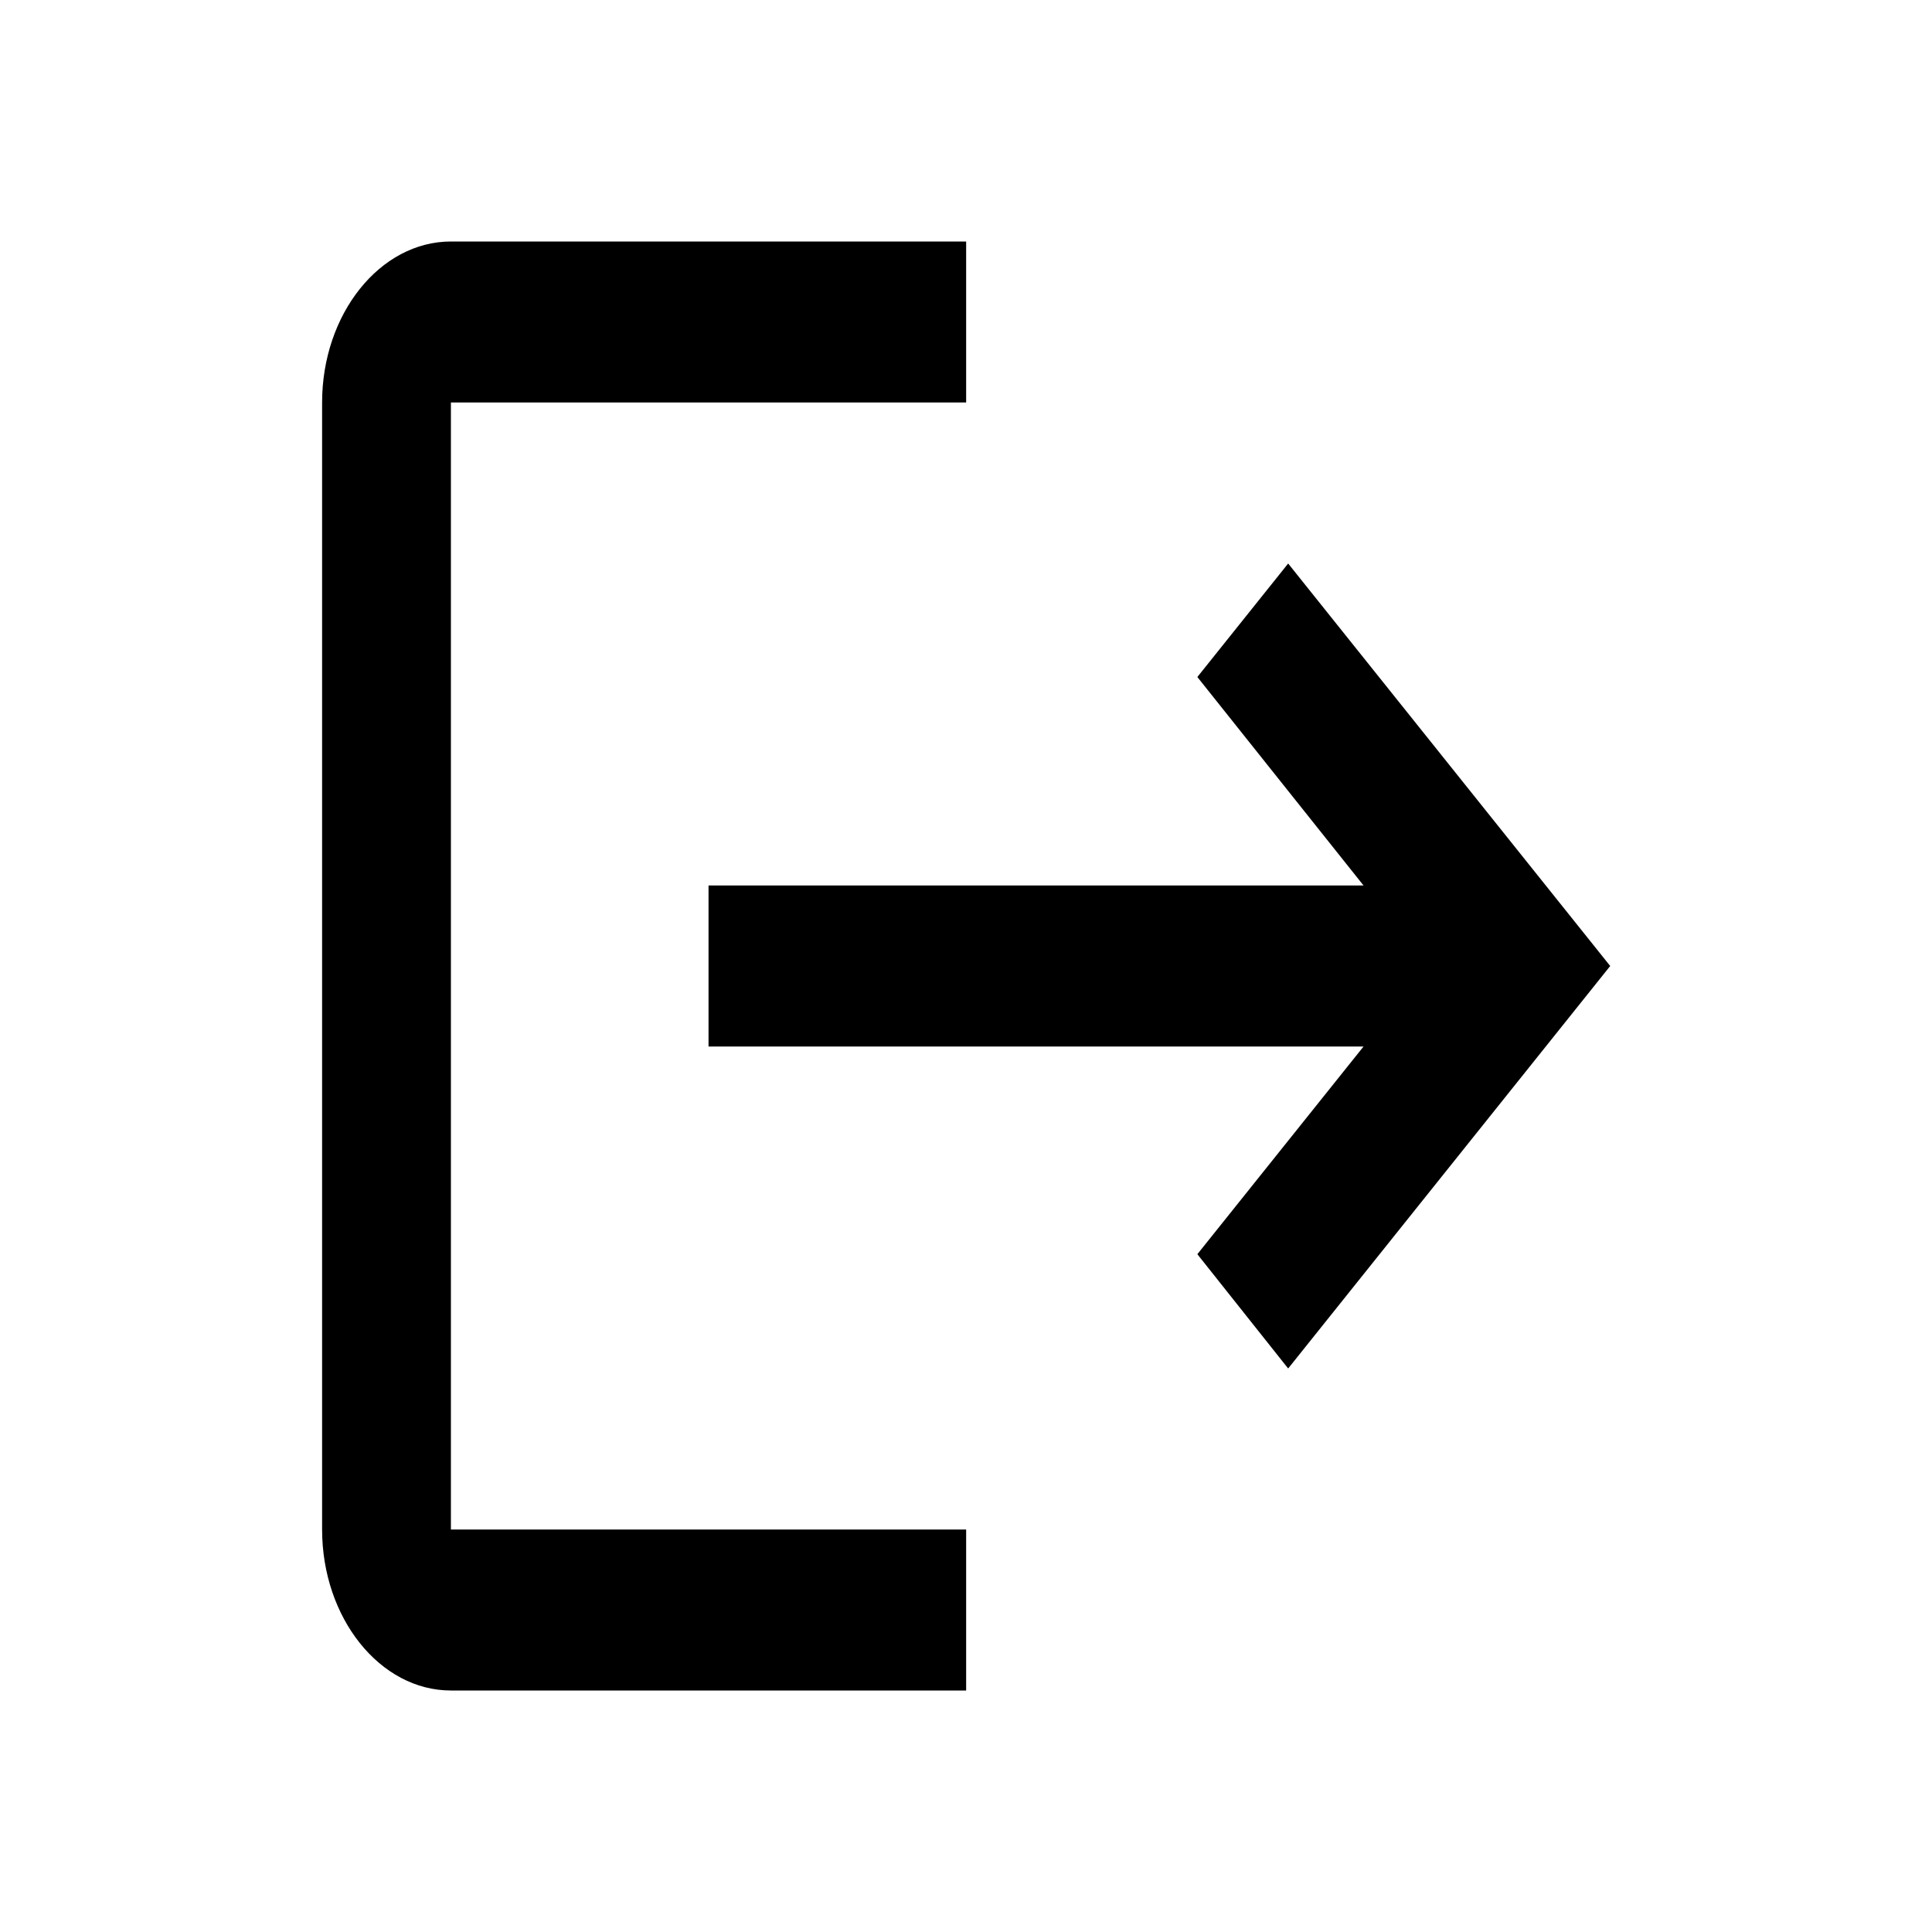
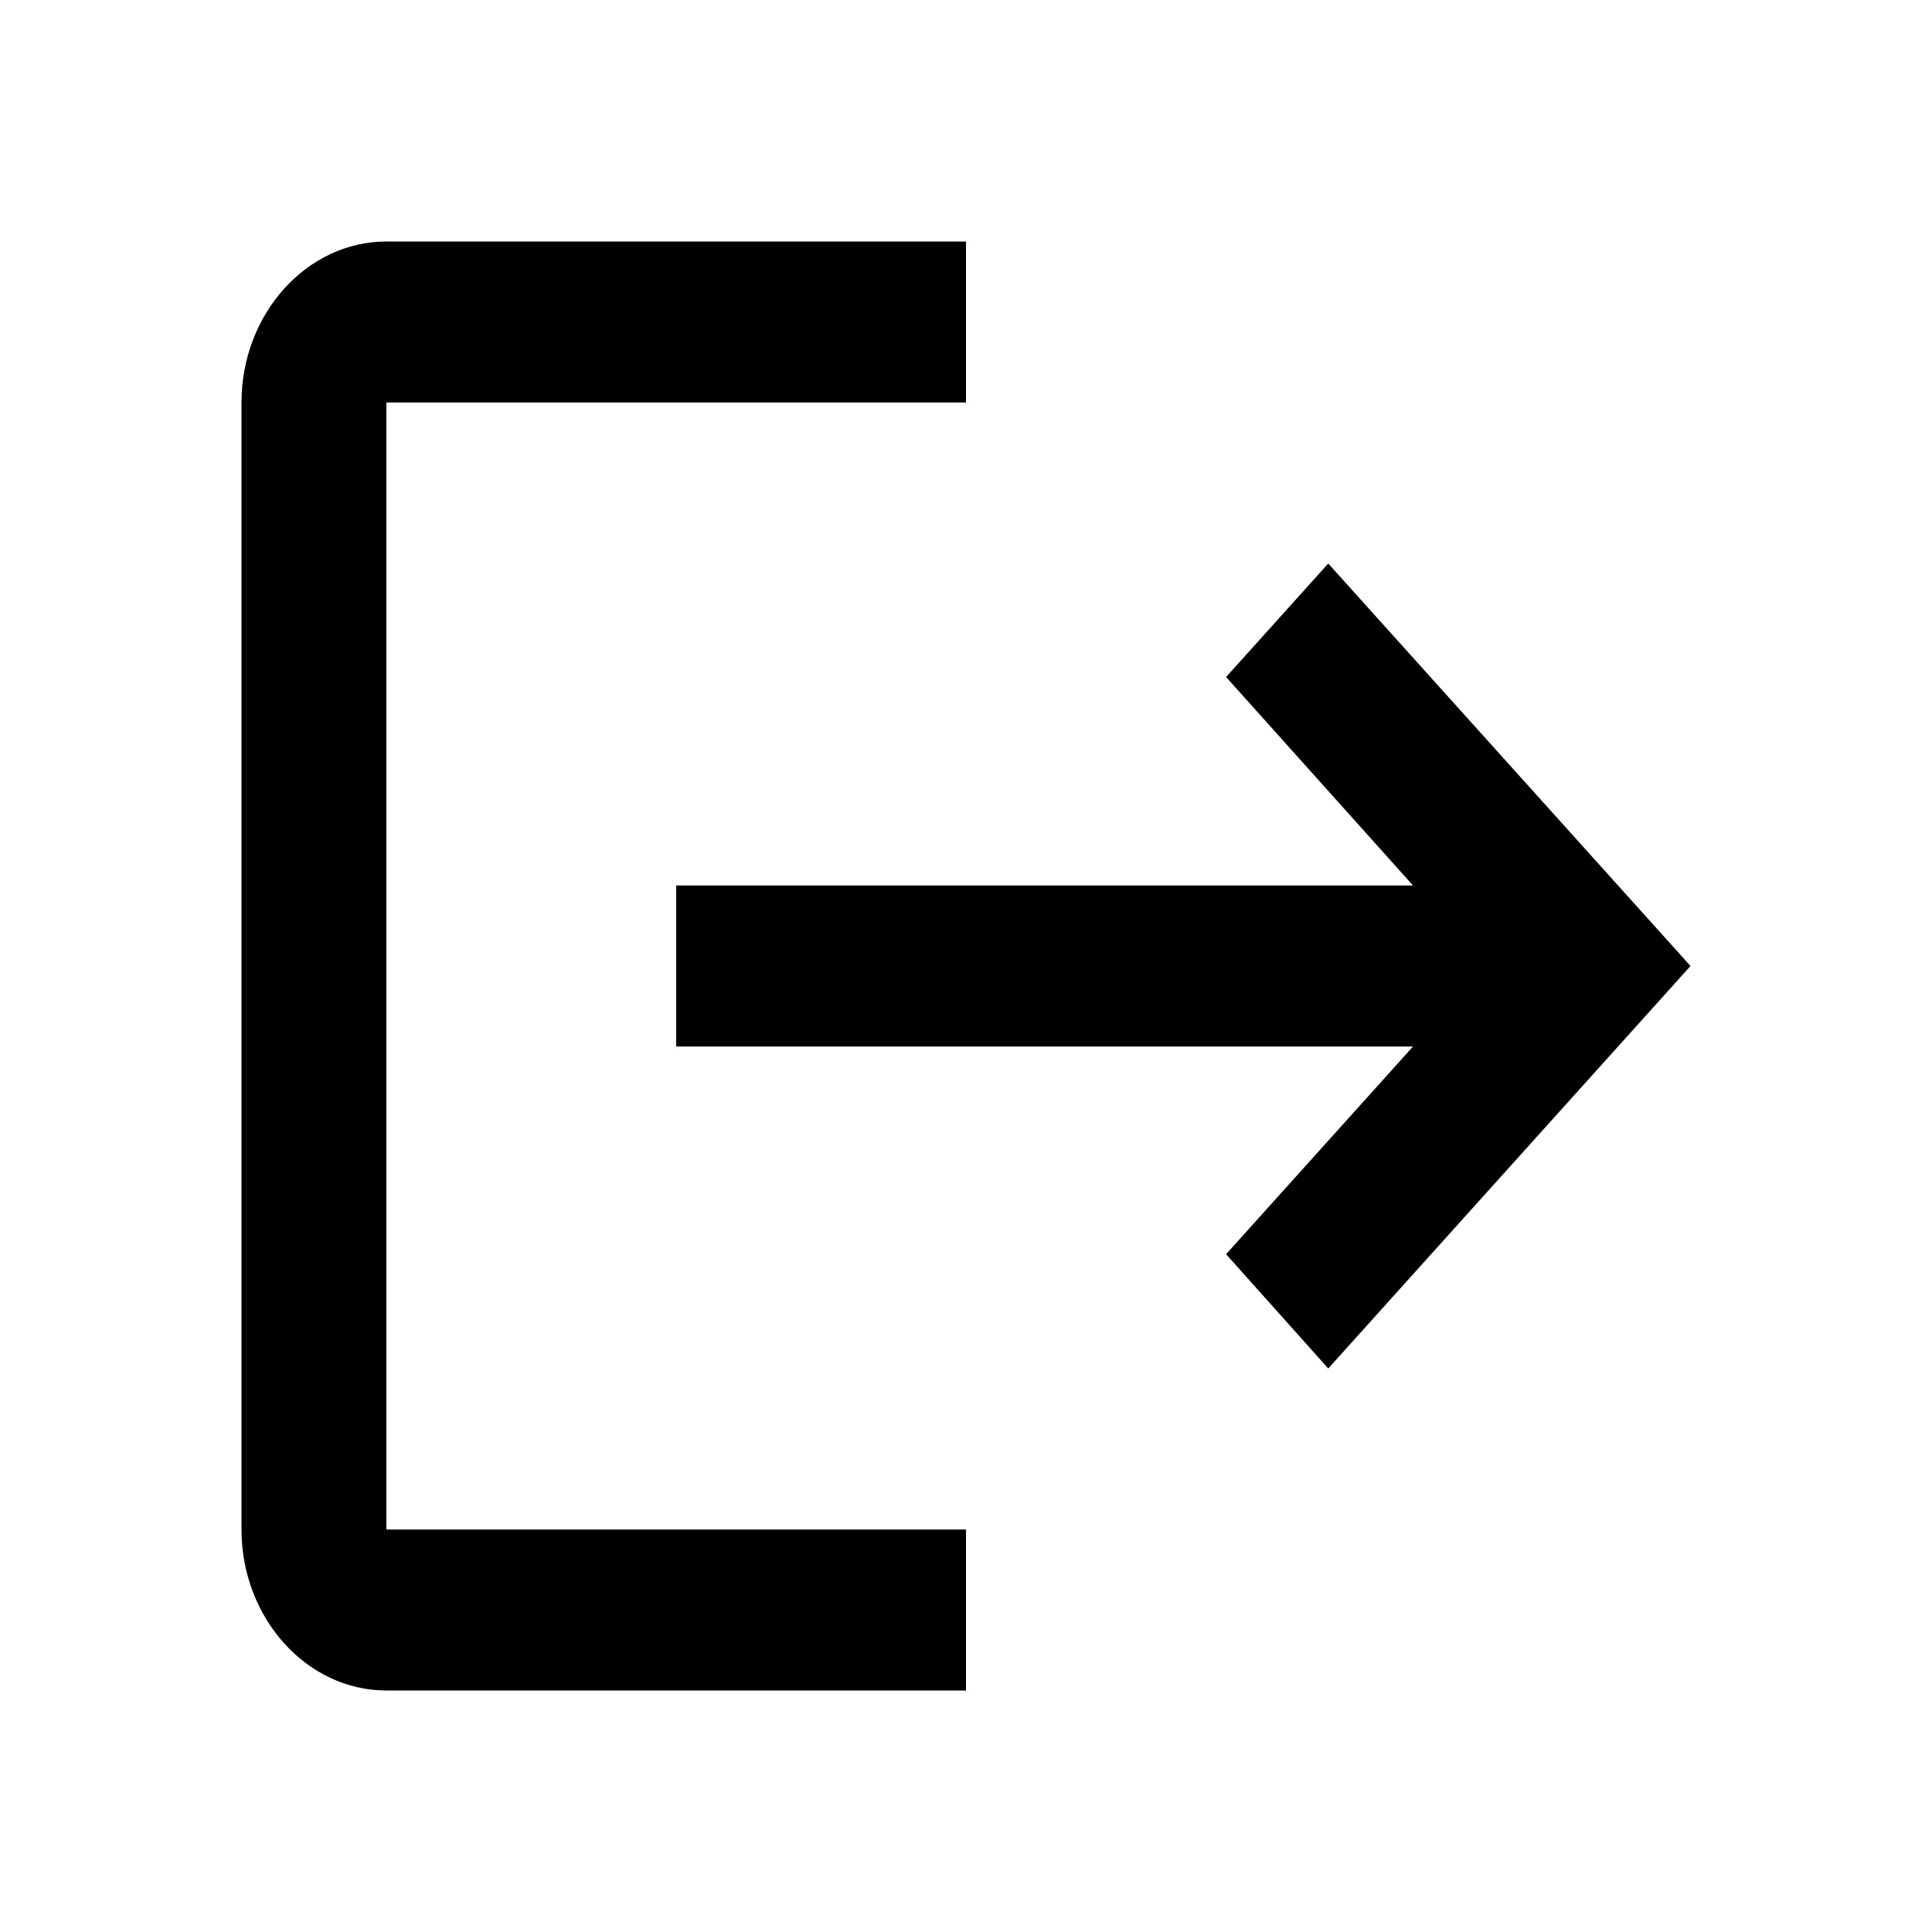
<svg xmlns="http://www.w3.org/2000/svg" width="64" height="64" viewBox="0 0 64 64" fill="none">
-   <path d="M42.672 18.667L39.664 22.427L45.169 29.333H23.471V34.667H45.169L39.664 41.547L42.672 45.333L53.34 32M14.937 13.333H32.005V8H14.937C12.59 8 10.67 10.4 10.67 13.333V50.667C10.67 53.6 12.59 56 14.937 56H32.005V50.667H14.937V13.333Z" fill="currentColor" />
+   <path d="M44 18.667L40.616 22.427L46.808 29.333H22.4V34.667H46.808L40.616 41.547L44 45.333L56 32M12.8 13.333H32V8H12.8C10.16 8 8 10.4 8 13.333V50.667C8 53.6 10.16 56 12.8 56H32V50.667H12.8V13.333Z" fill="currentColor" />
</svg>
